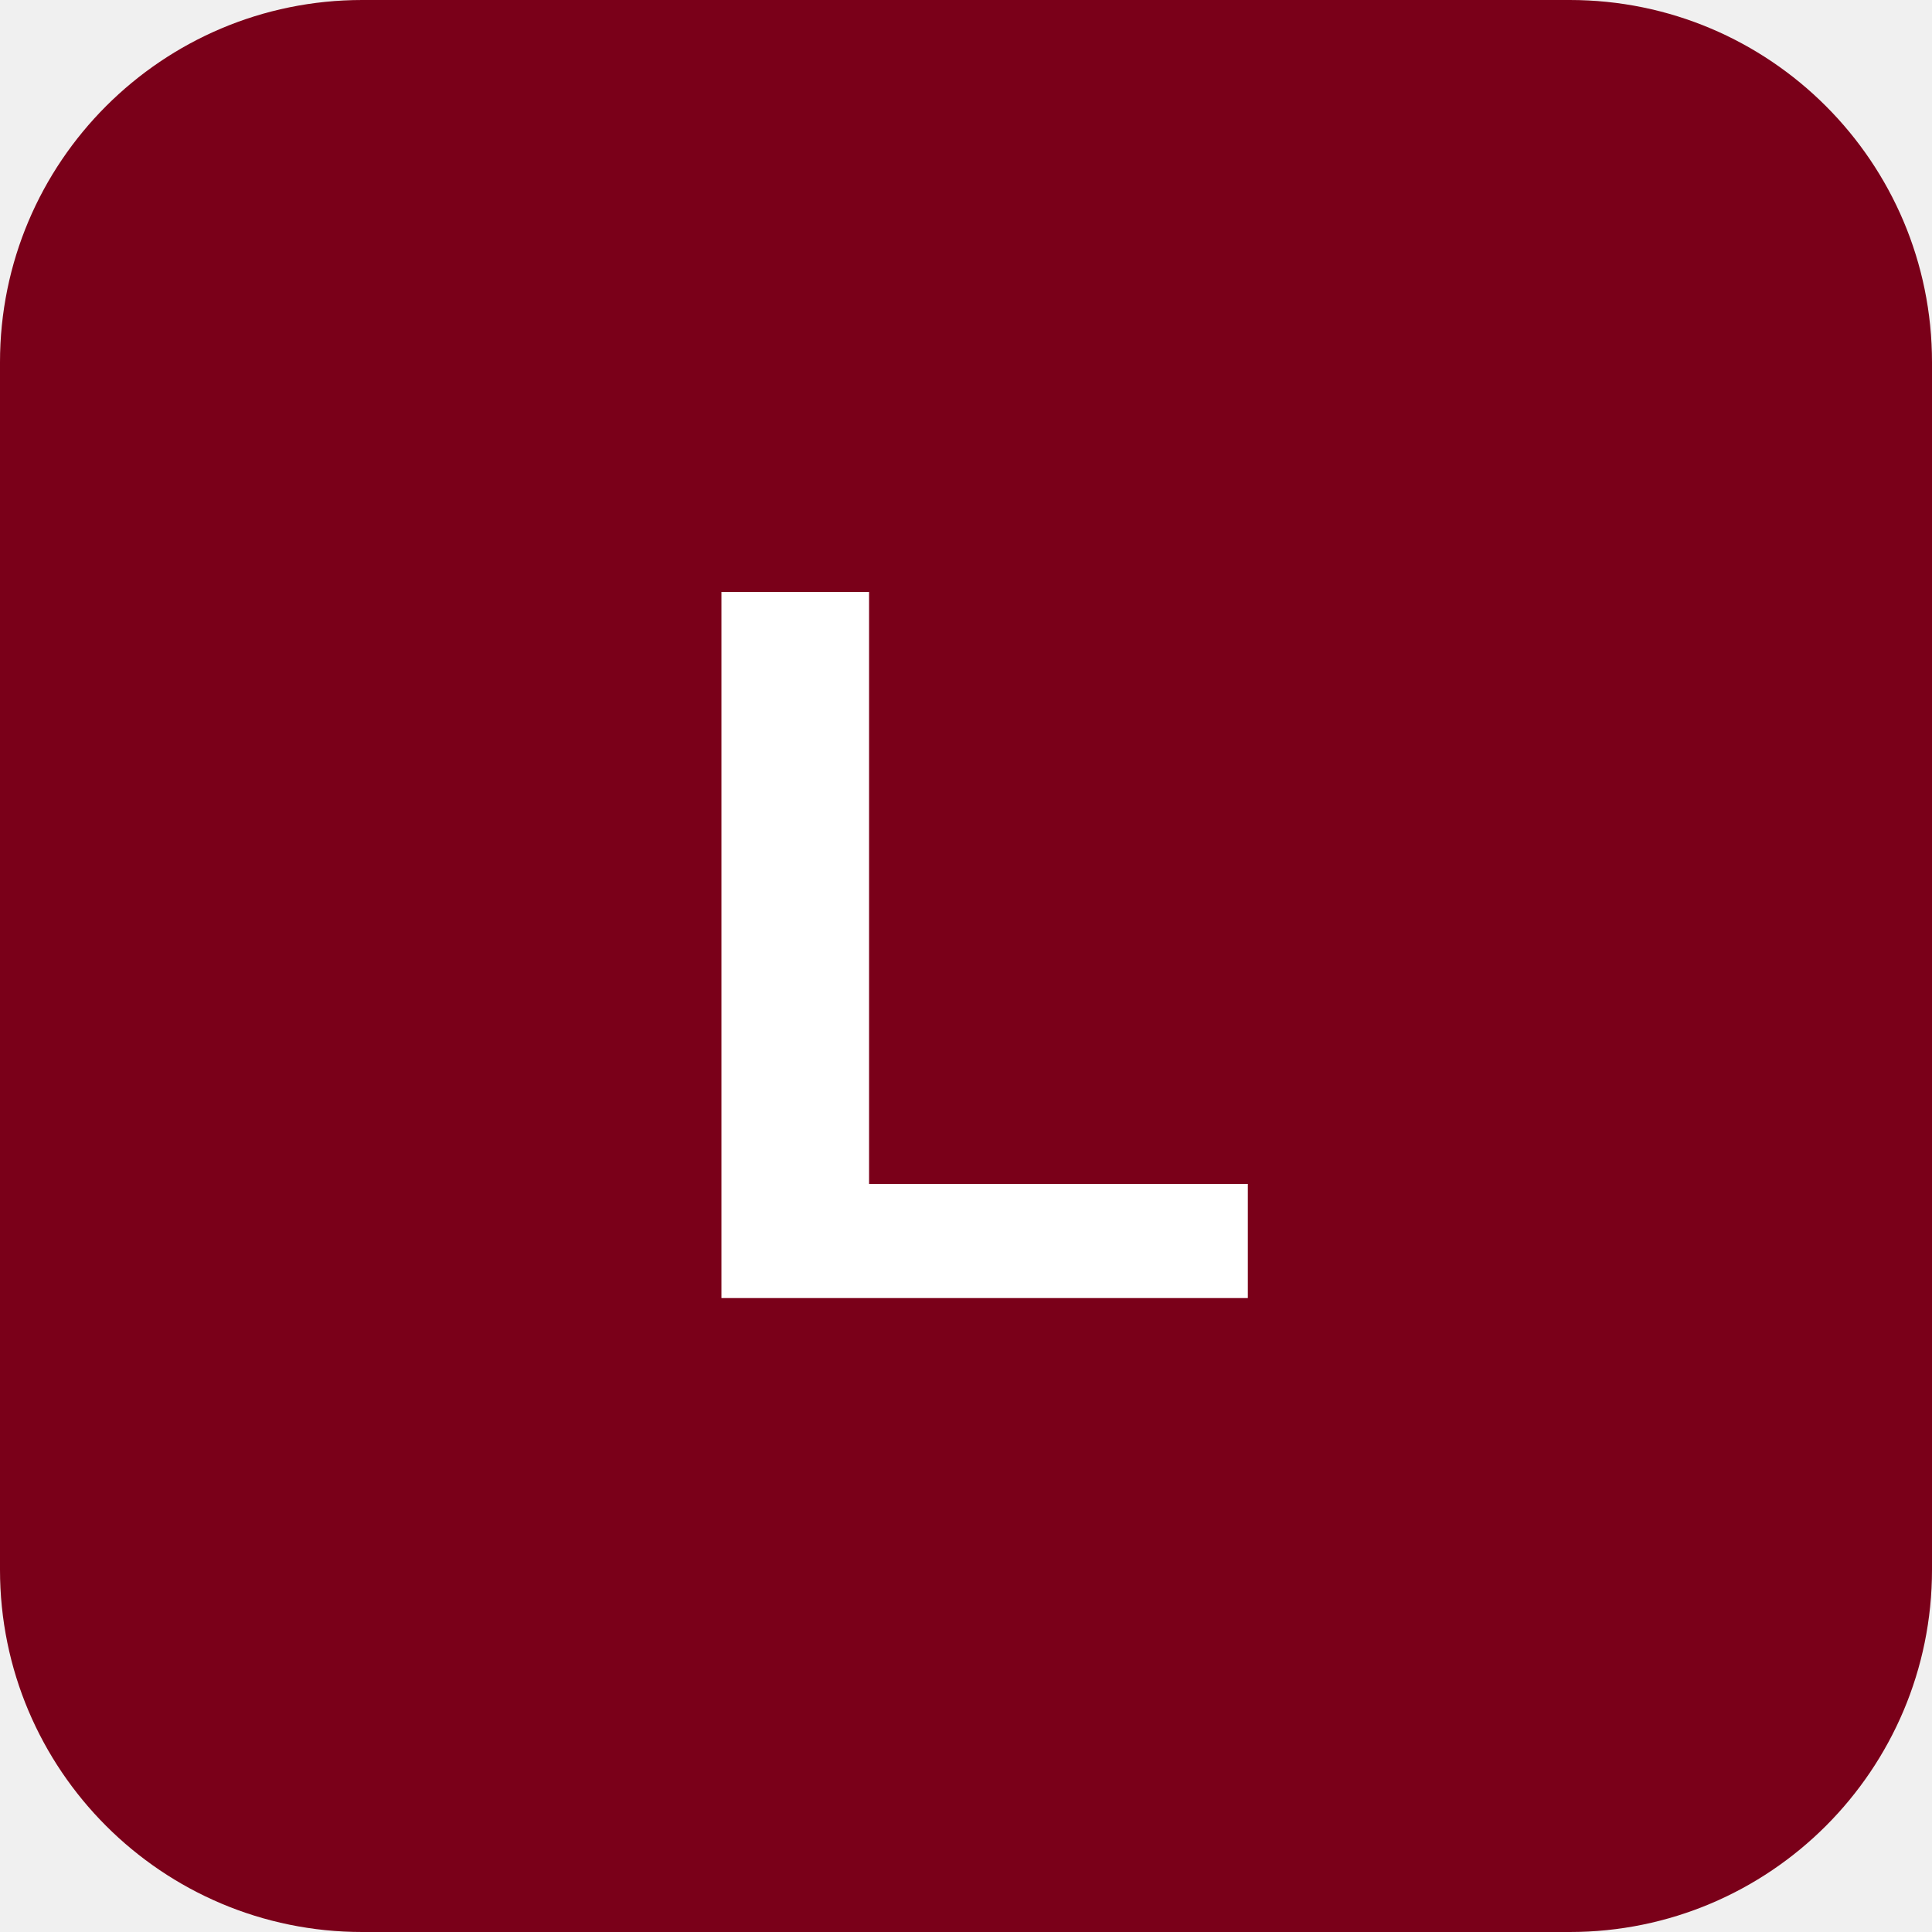
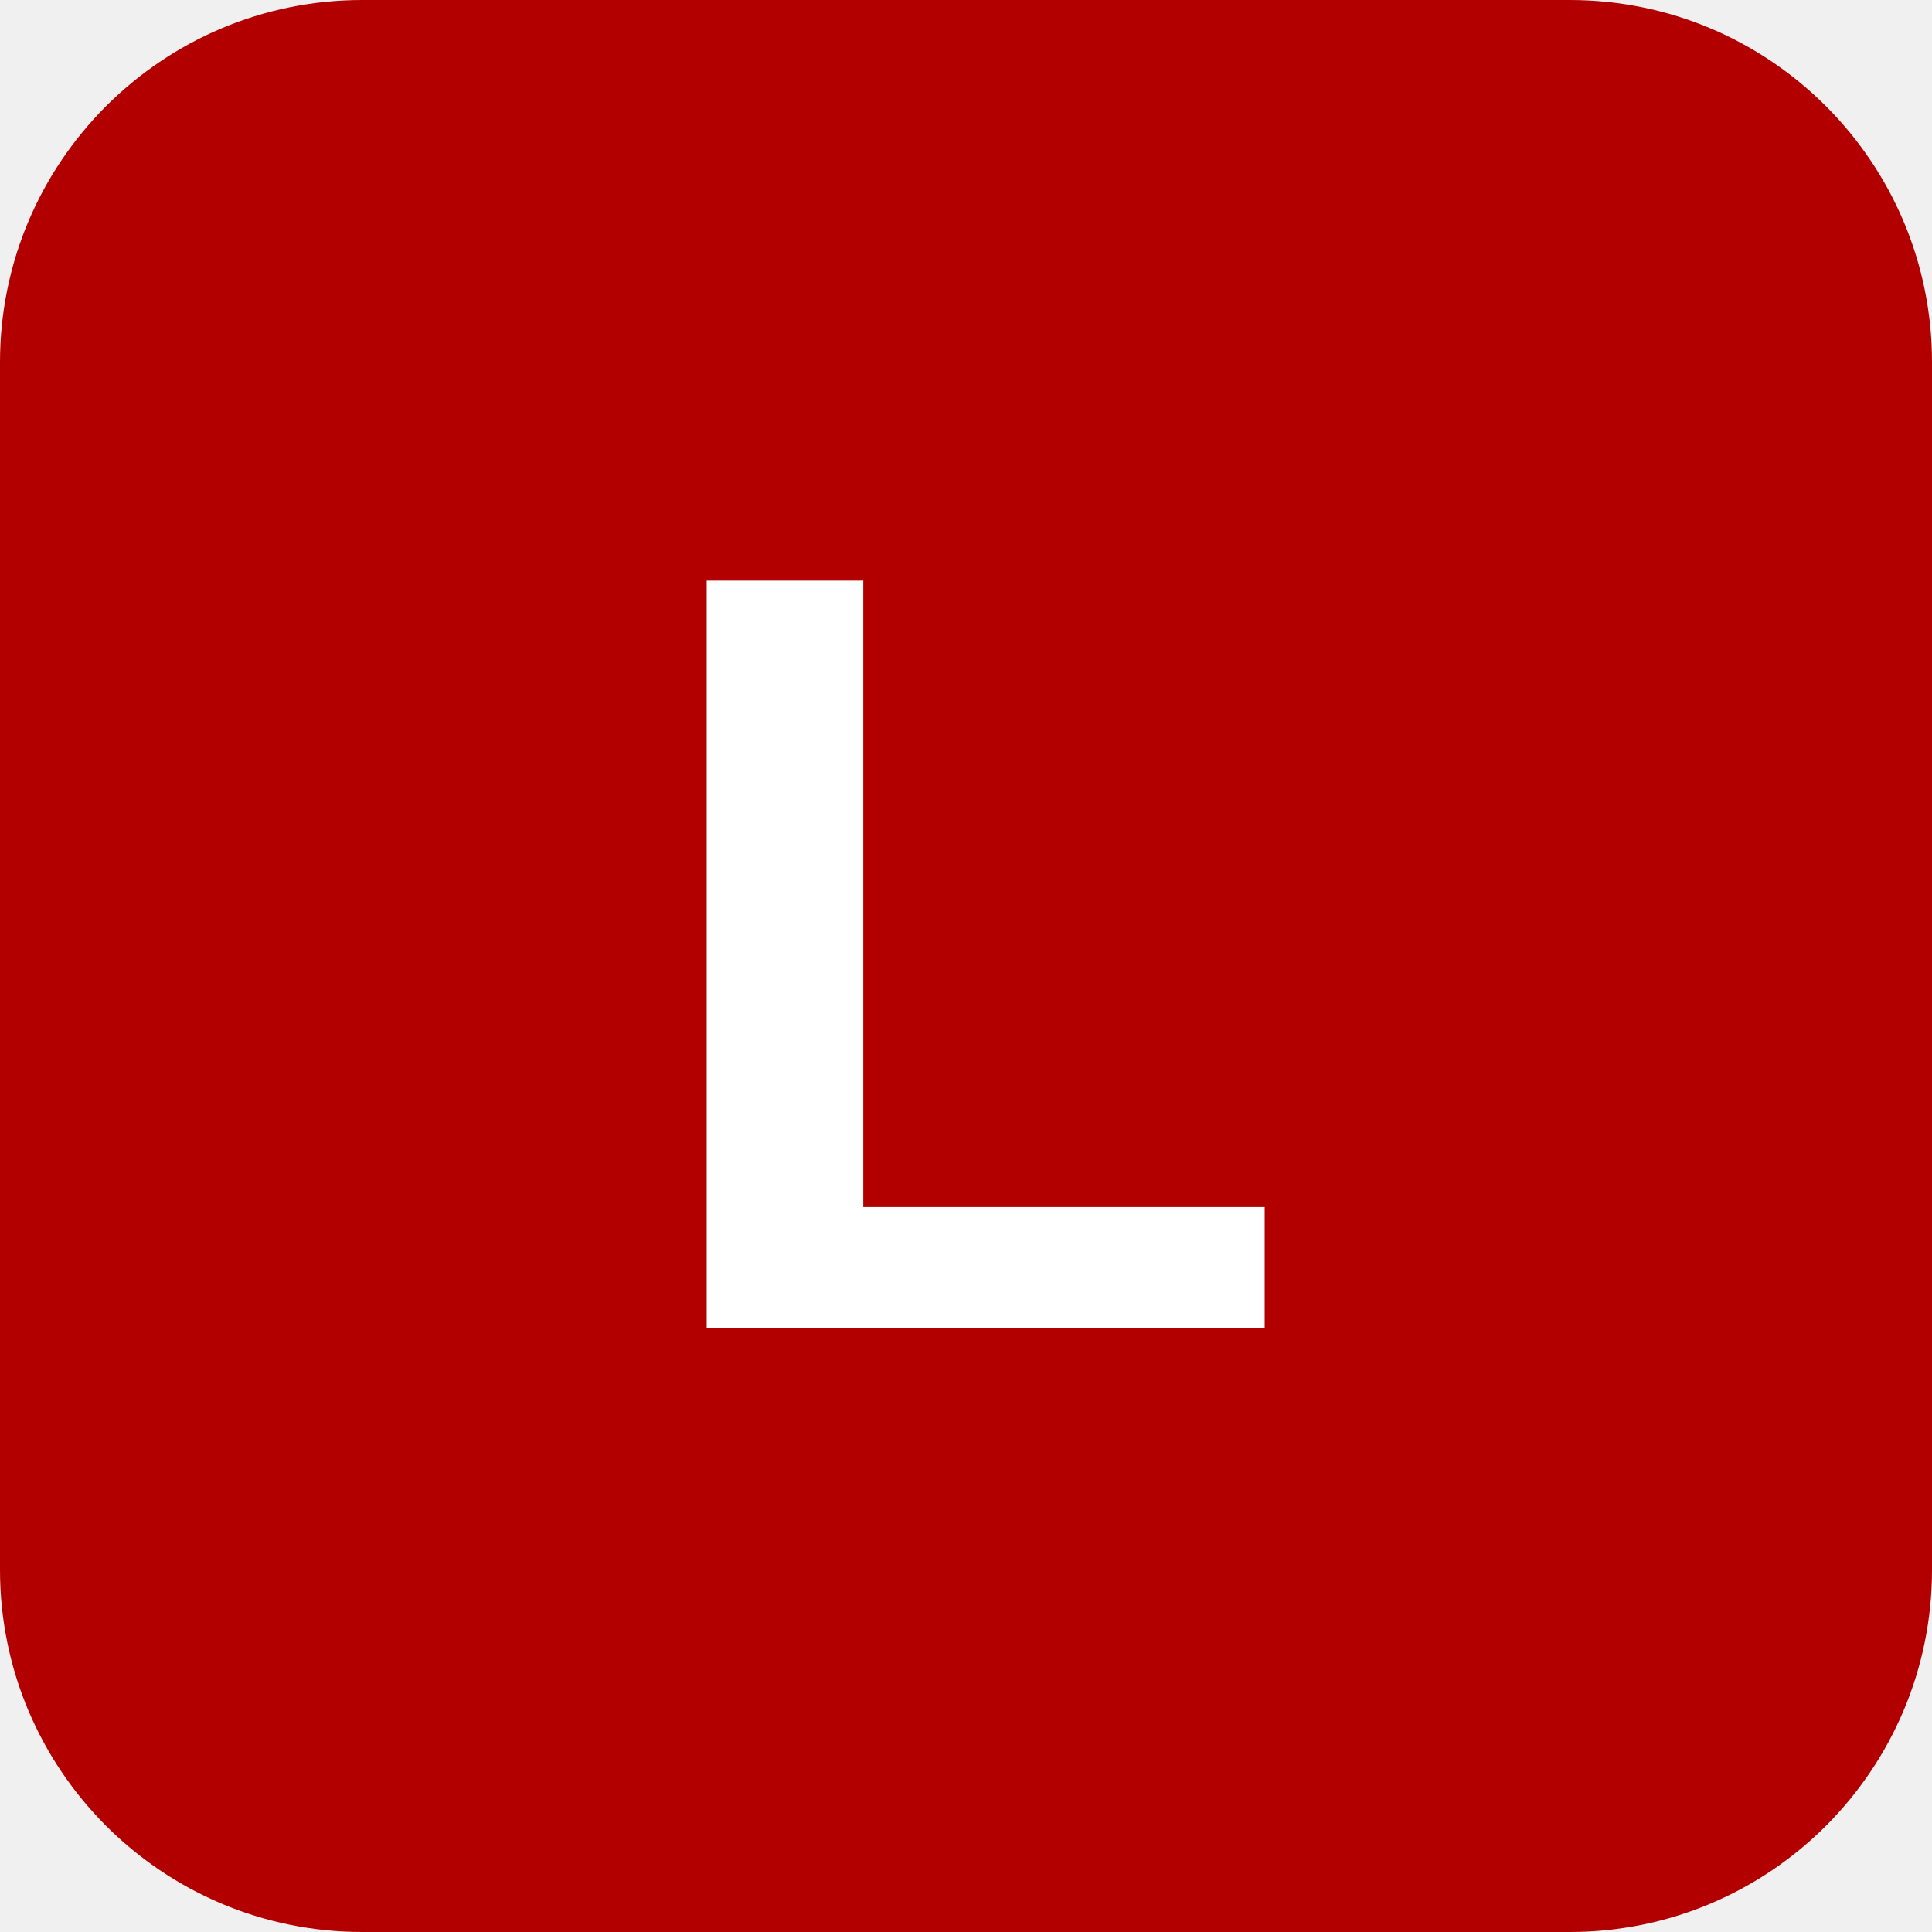
<svg xmlns="http://www.w3.org/2000/svg" viewBox="0 0 64 64">
-   <rect width="64" height="64" rx="12" fill="#7a0019" />
-   <text x="32" y="43" font-family="Arial, sans-serif" font-size="34" font-weight="bold" fill="#ffffff" text-anchor="middle">L</text>
+   <rect width="64" height="64" rx="12" fill="#B20000" />
+   <text x="32" y="44" font-family="Oswald, Arial, sans-serif" font-size="36" font-weight="700" fill="#FFFFFF" text-anchor="middle">L</text>
</svg>
